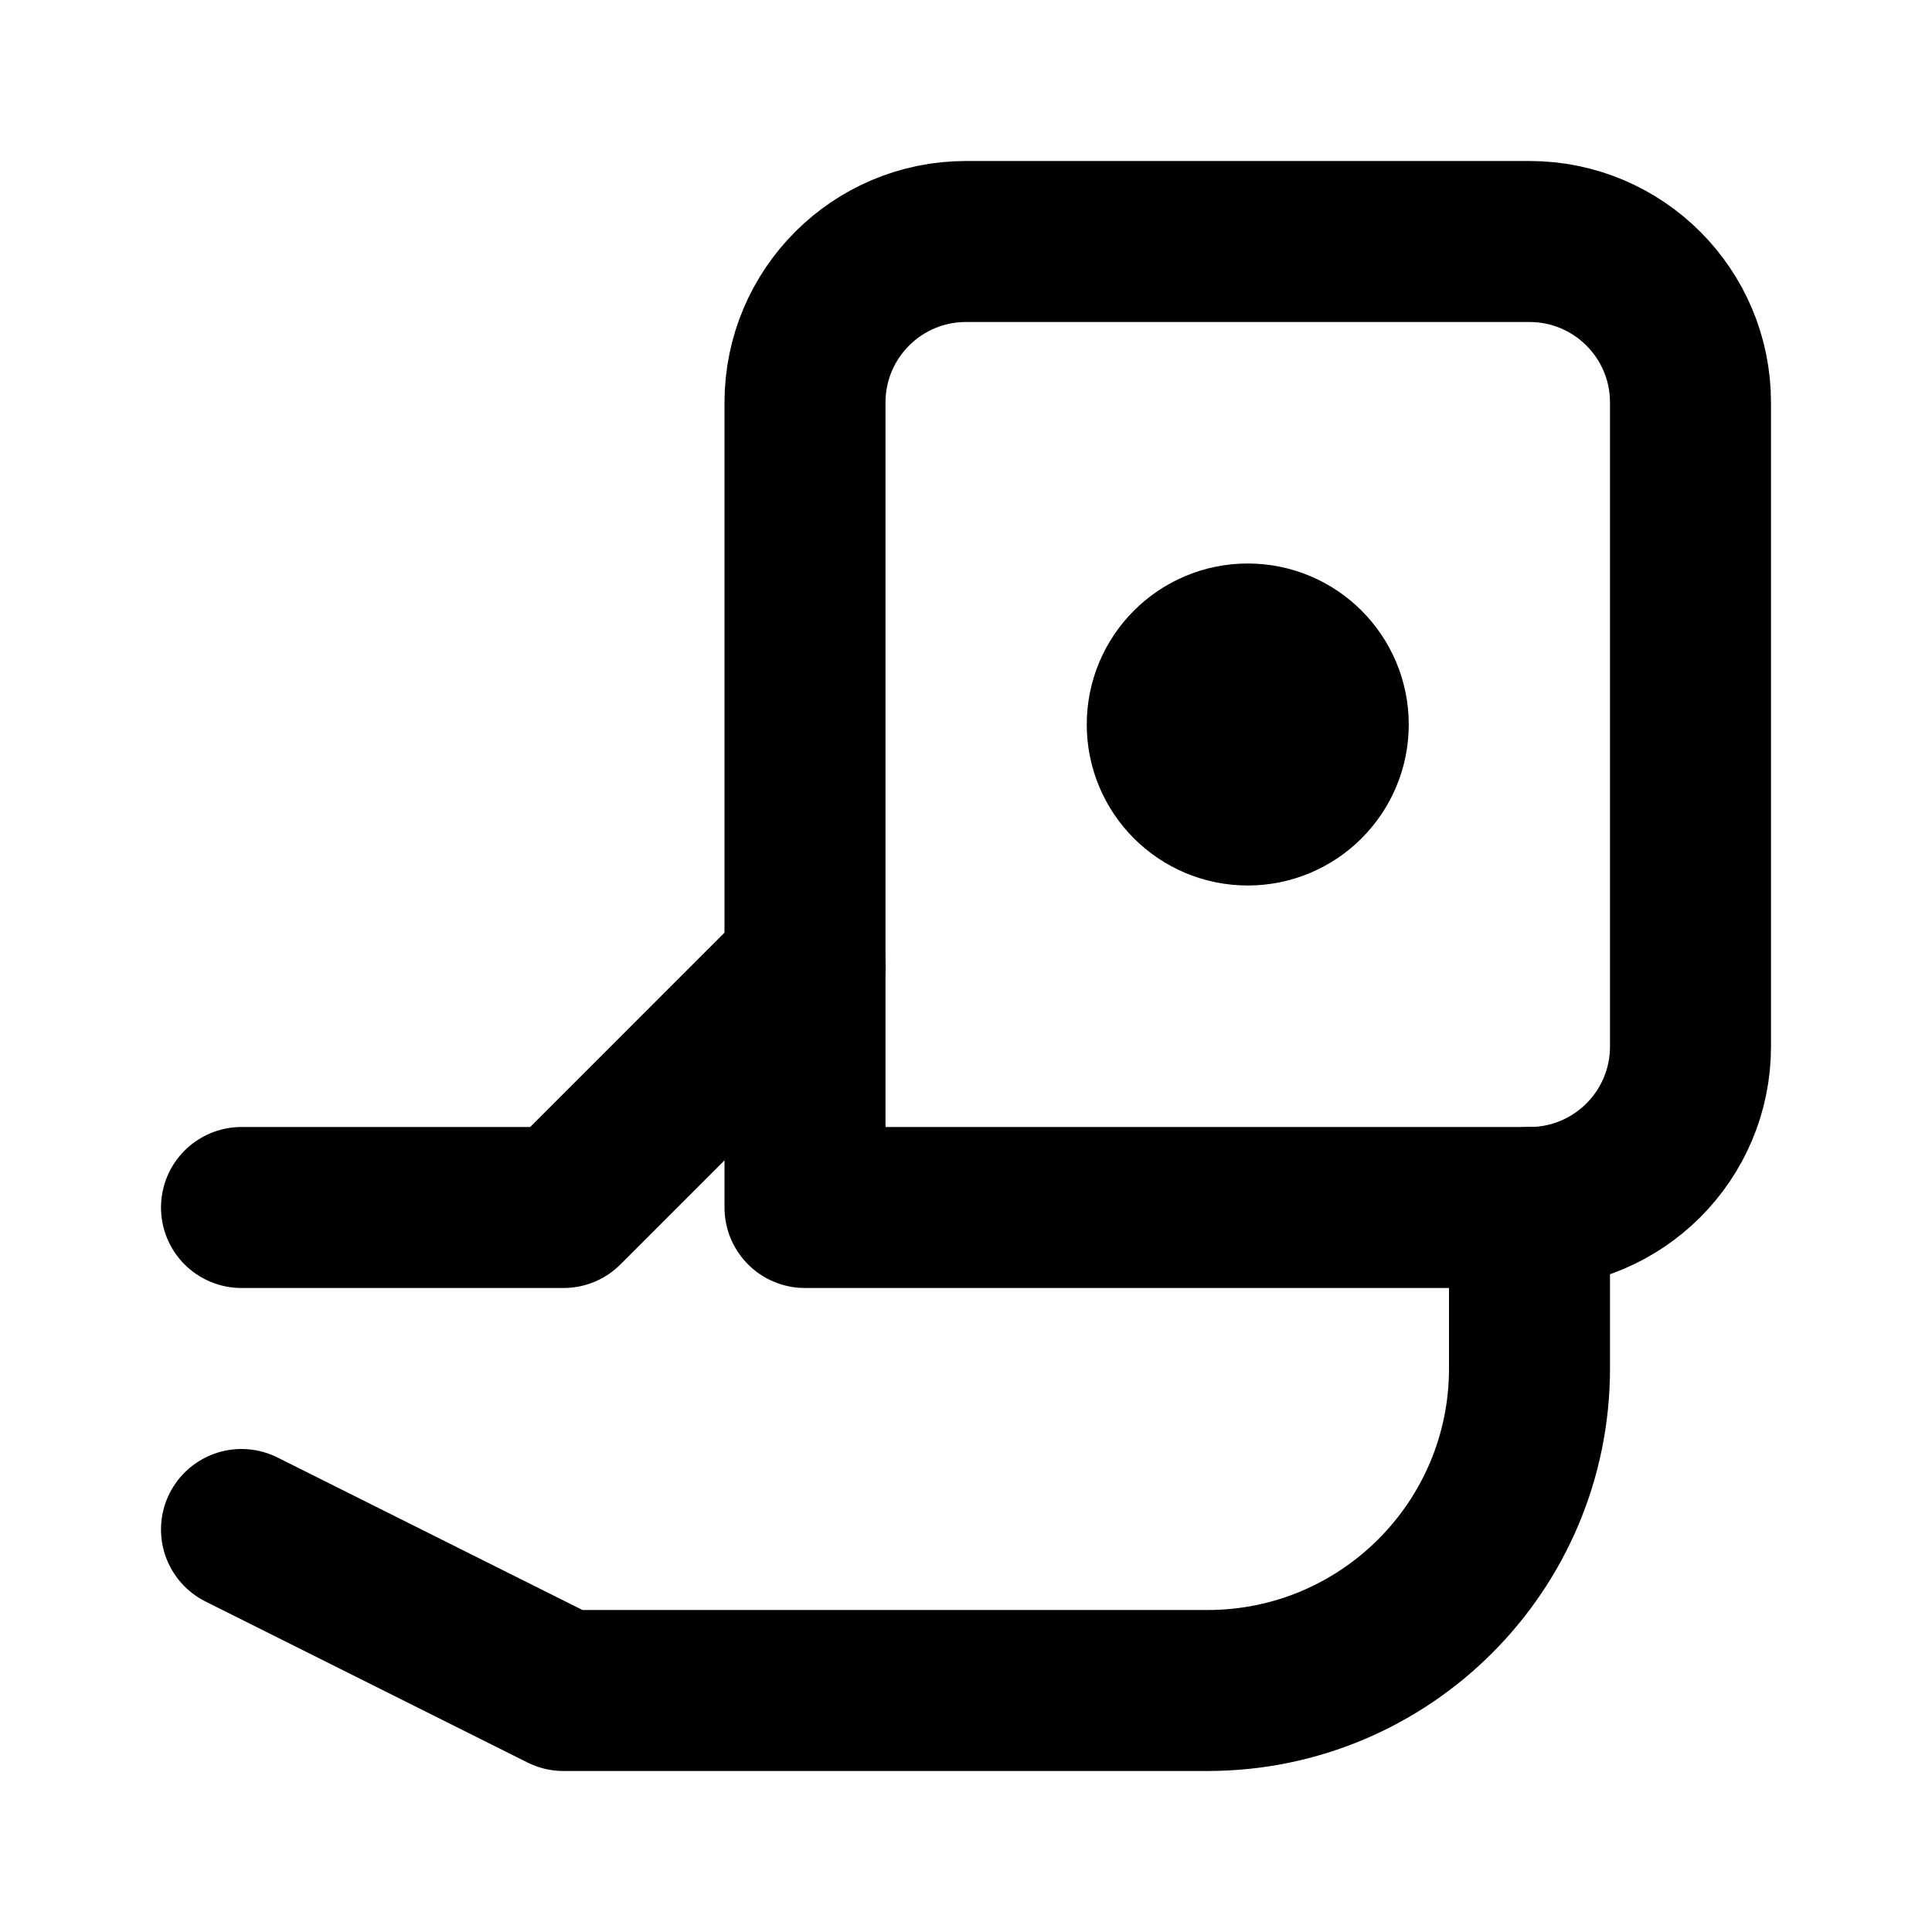
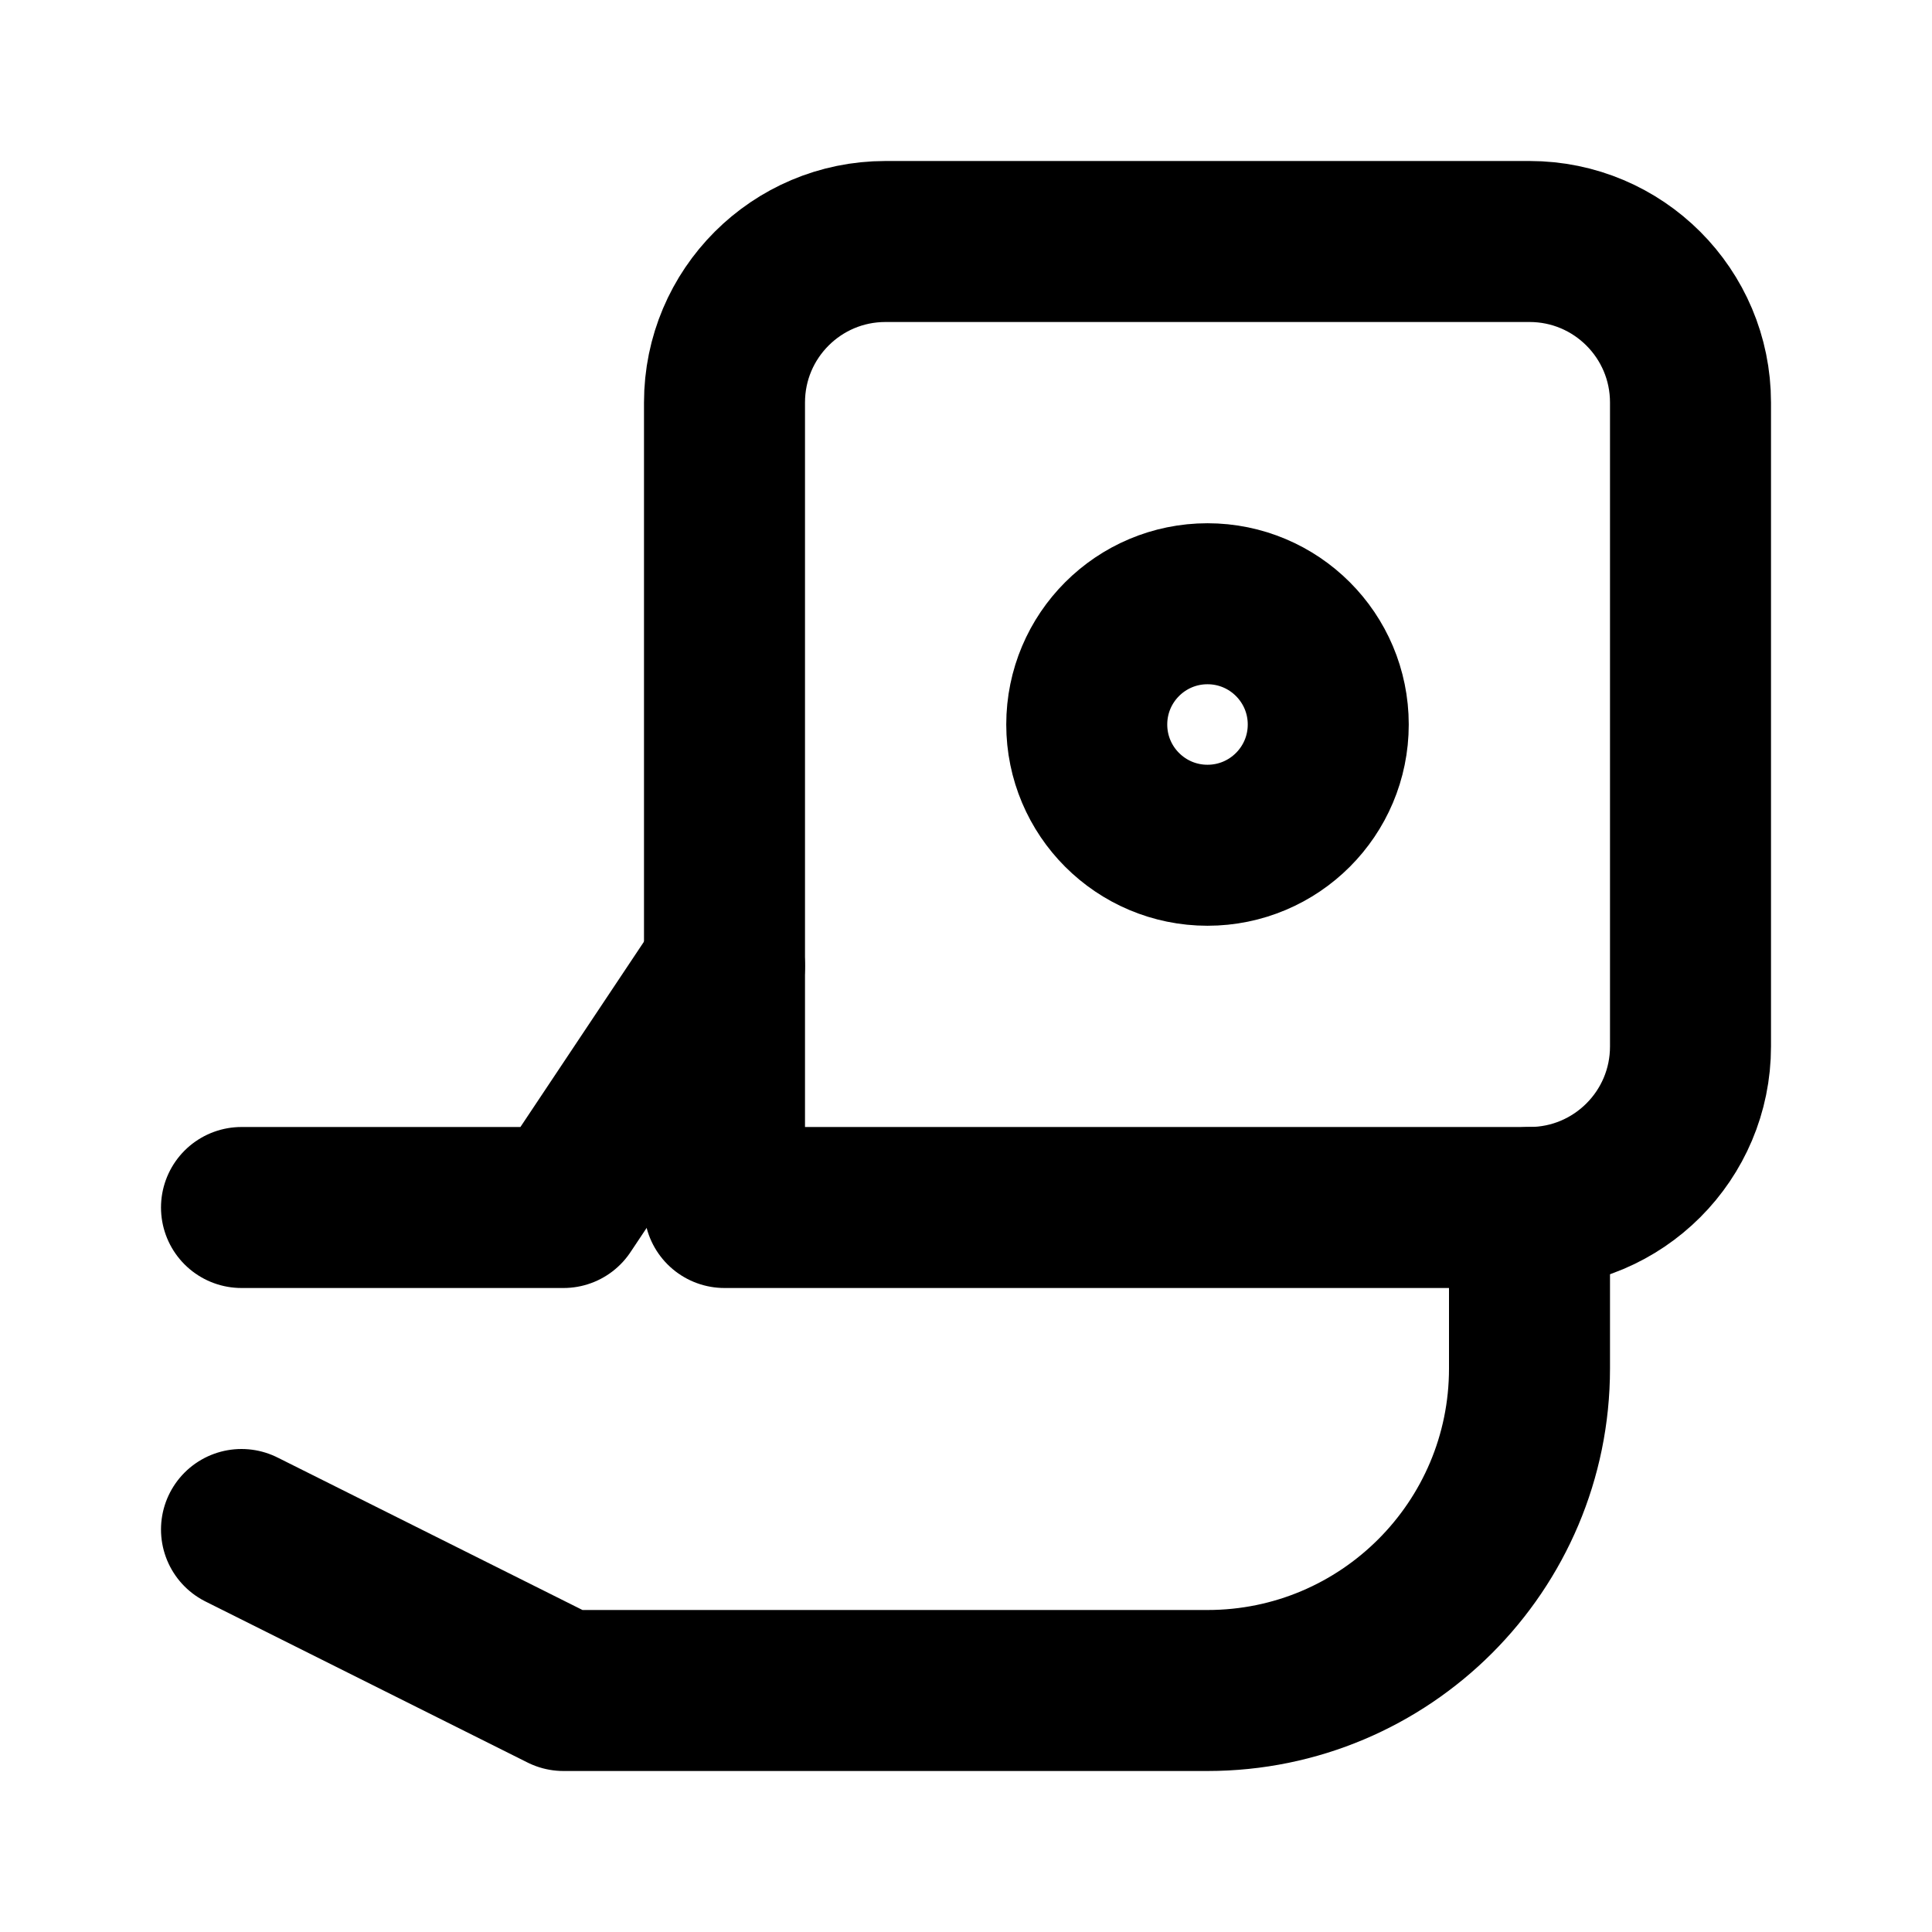
<svg xmlns="http://www.w3.org/2000/svg" width="48" height="48" viewBox="0 0 48 48" fill="none" stroke="currentColor" stroke-width="4" stroke-linecap="round" stroke-linejoin="round">
-   <path id="note" d="M20 24L20 10A4 4 0 0 1 24 6L38 6A4 4 0 0 1 42 10L42 26A4 4 0 0 1 38 30L20 30L20 24Z" />
-   <path id="denomination" d="M29 18A2 2 0 0 1 33 18A2 2 0 0 1 29 18Z" />
-   <path id="hand-top" d="M6 30L14 30L20 24" />
+   <path id="note" d="M18 24L18 10A4 4 0 0 1 22 6L38 6A4 4 0 0 1 42 10L42 26A4 4 0 0 1 38 30L18 30L18 24Z" />
+   <path id="denomination" d="M27 18A3 3 0 0 1 33 18A3 3 0 0 1 27 18Z" />
+   <path id="hand-top" d="M6 30L14 30L18 24" />
  <path id="palm" d="M38 30L38 34A8 8 0 0 1 30 42L14 42L6 38" />
</svg>
